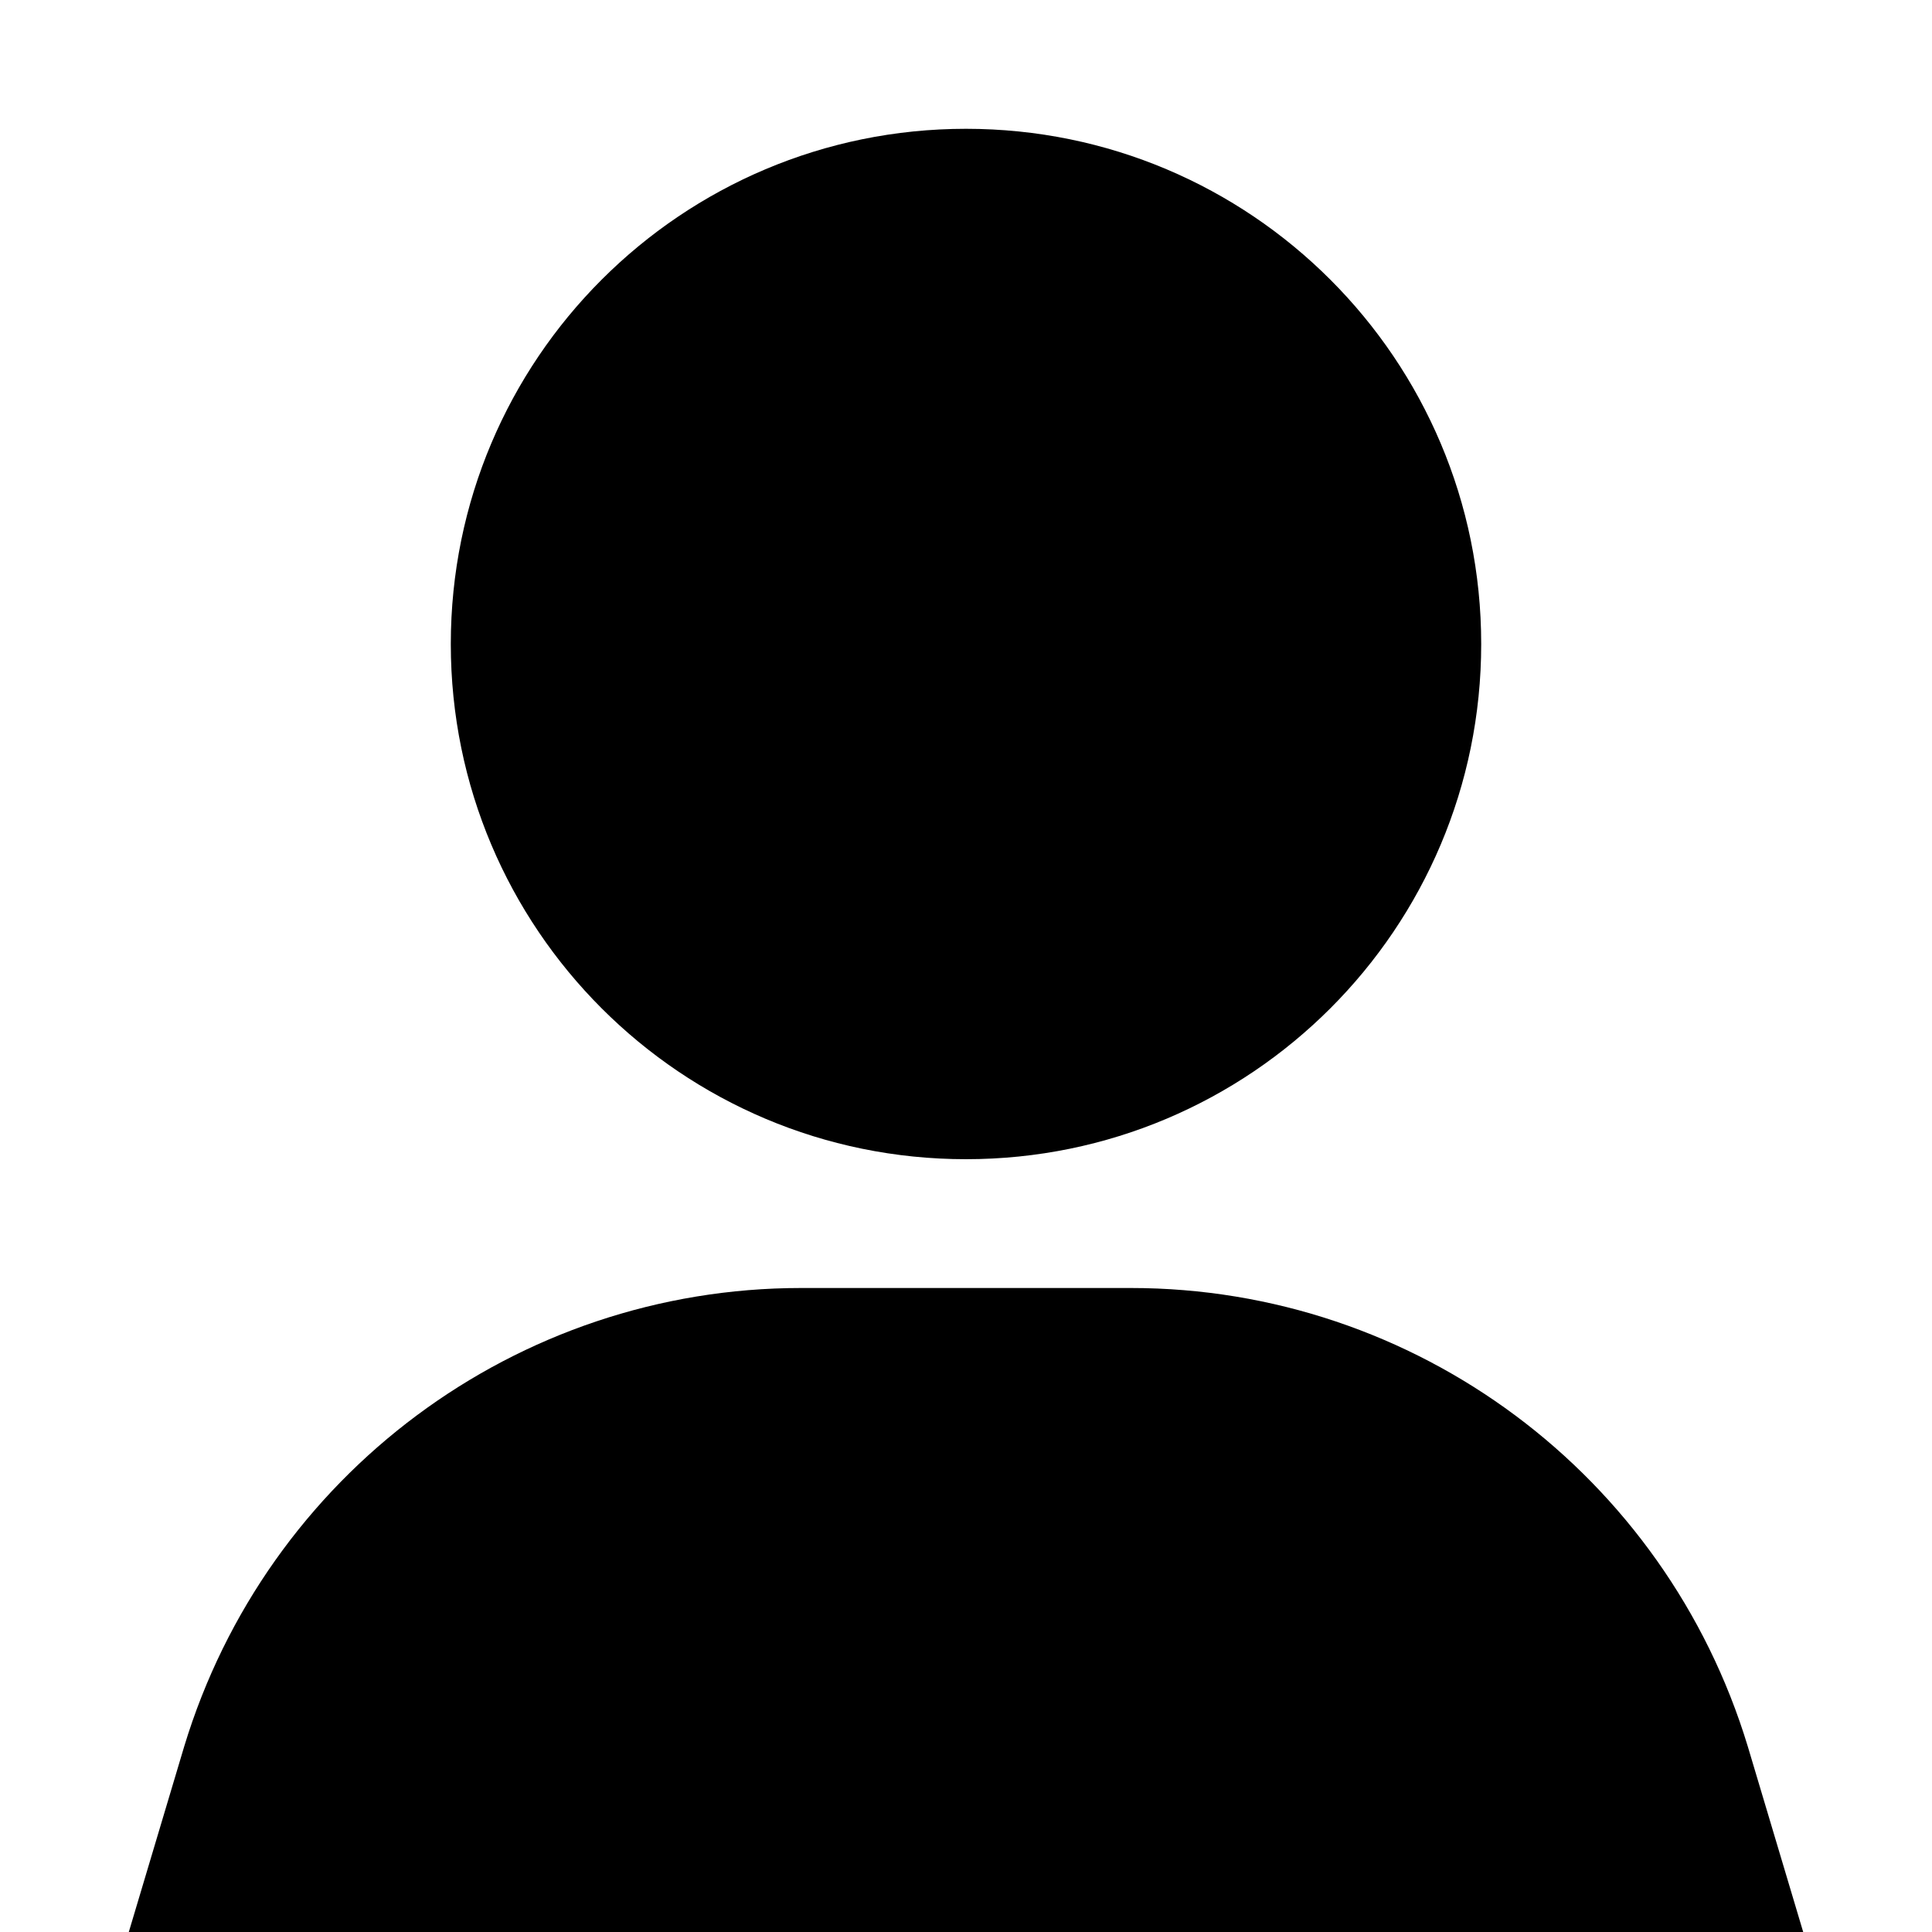
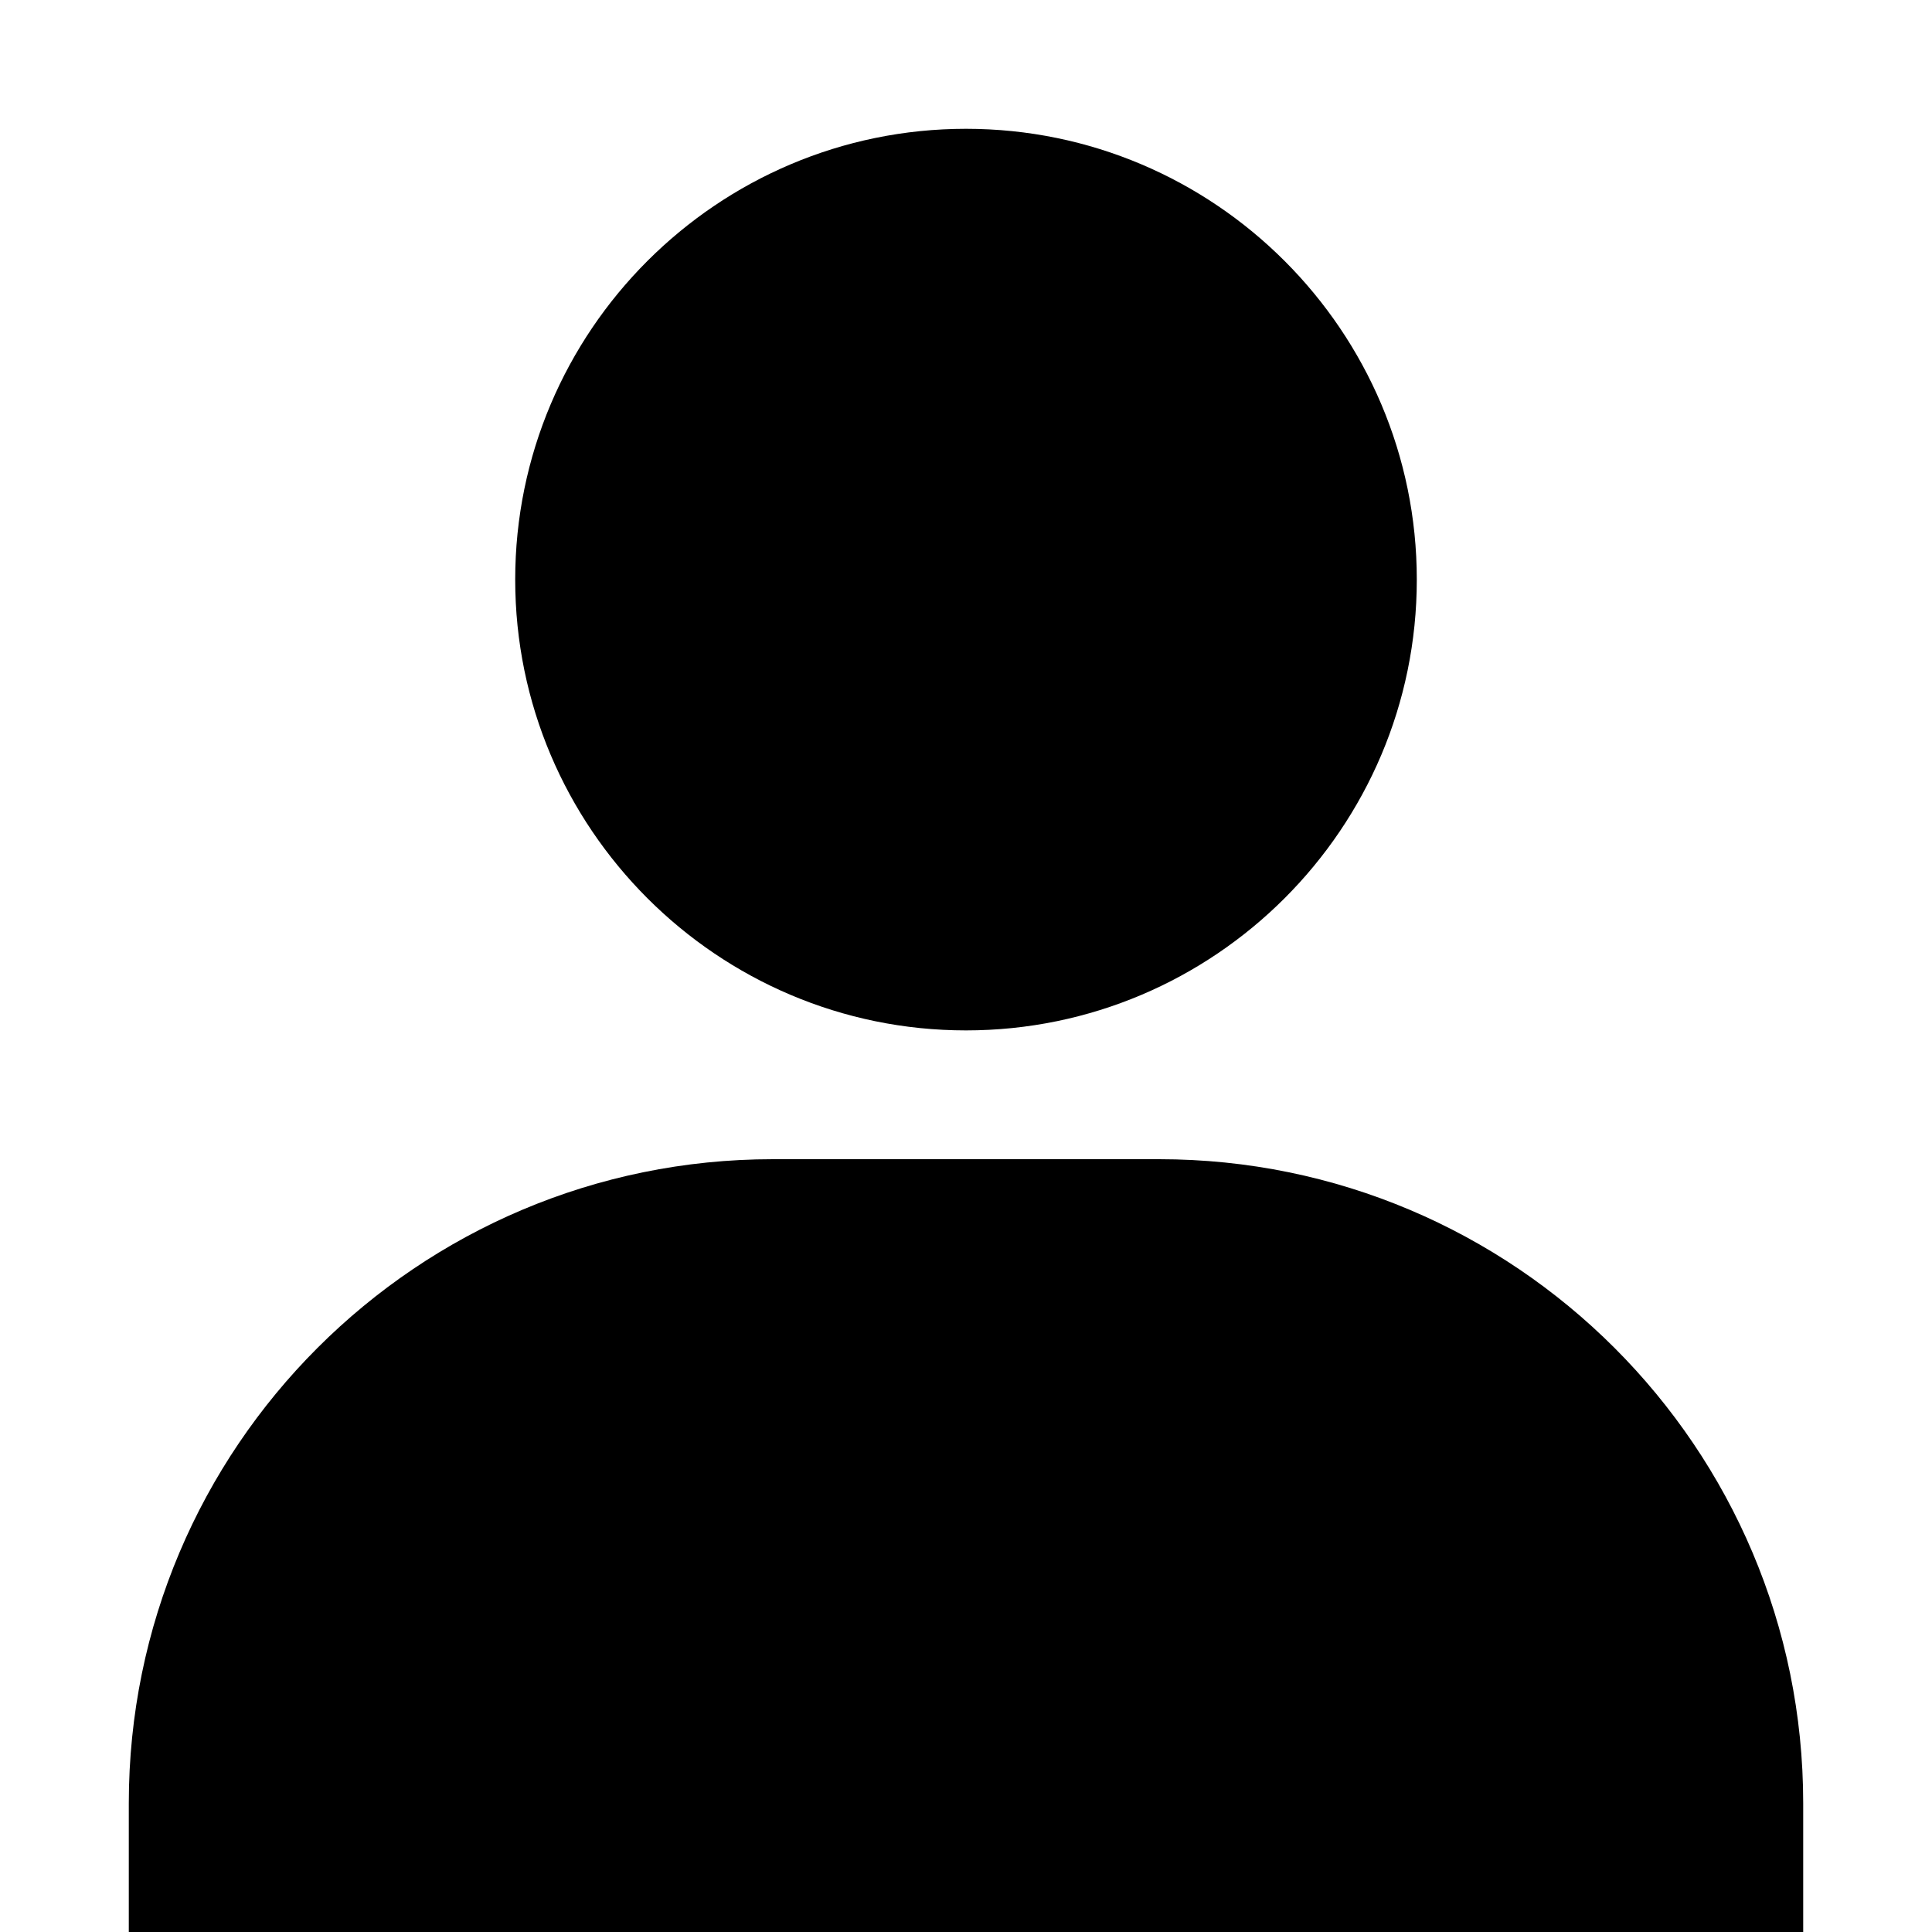
<svg xmlns="http://www.w3.org/2000/svg" viewBox="0 0 15 15">
-   <path d="M11.5 5C11.5 7.21 9.71 9 7.5 9C5.29 9 3.5 7.21 3.5 5C3.5 2.79 5.29 1 7.5 1C9.71 1 11.5 2.79 11.5 5ZM13.57 13.56L14 15L14 15L1 15L1.43 13.56C2.07 11.45 4.01 10 6.22 10L8.78 10C10.99 10 12.93 11.45 13.57 13.56Z" />
+   <path d="M11 4.5C11 6.43 9.43 8 7.5 8C5.57 8 4 6.43 4 4.5C4 2.57 5.57 1 7.5 1C9.43 1 11 2.57 11 4.5ZM14 14L14 15L1 15L1 14C1 11.24 3.24 9 6 9L9 9C11.76 9 14 11.24 14 14Z" />
</svg>
